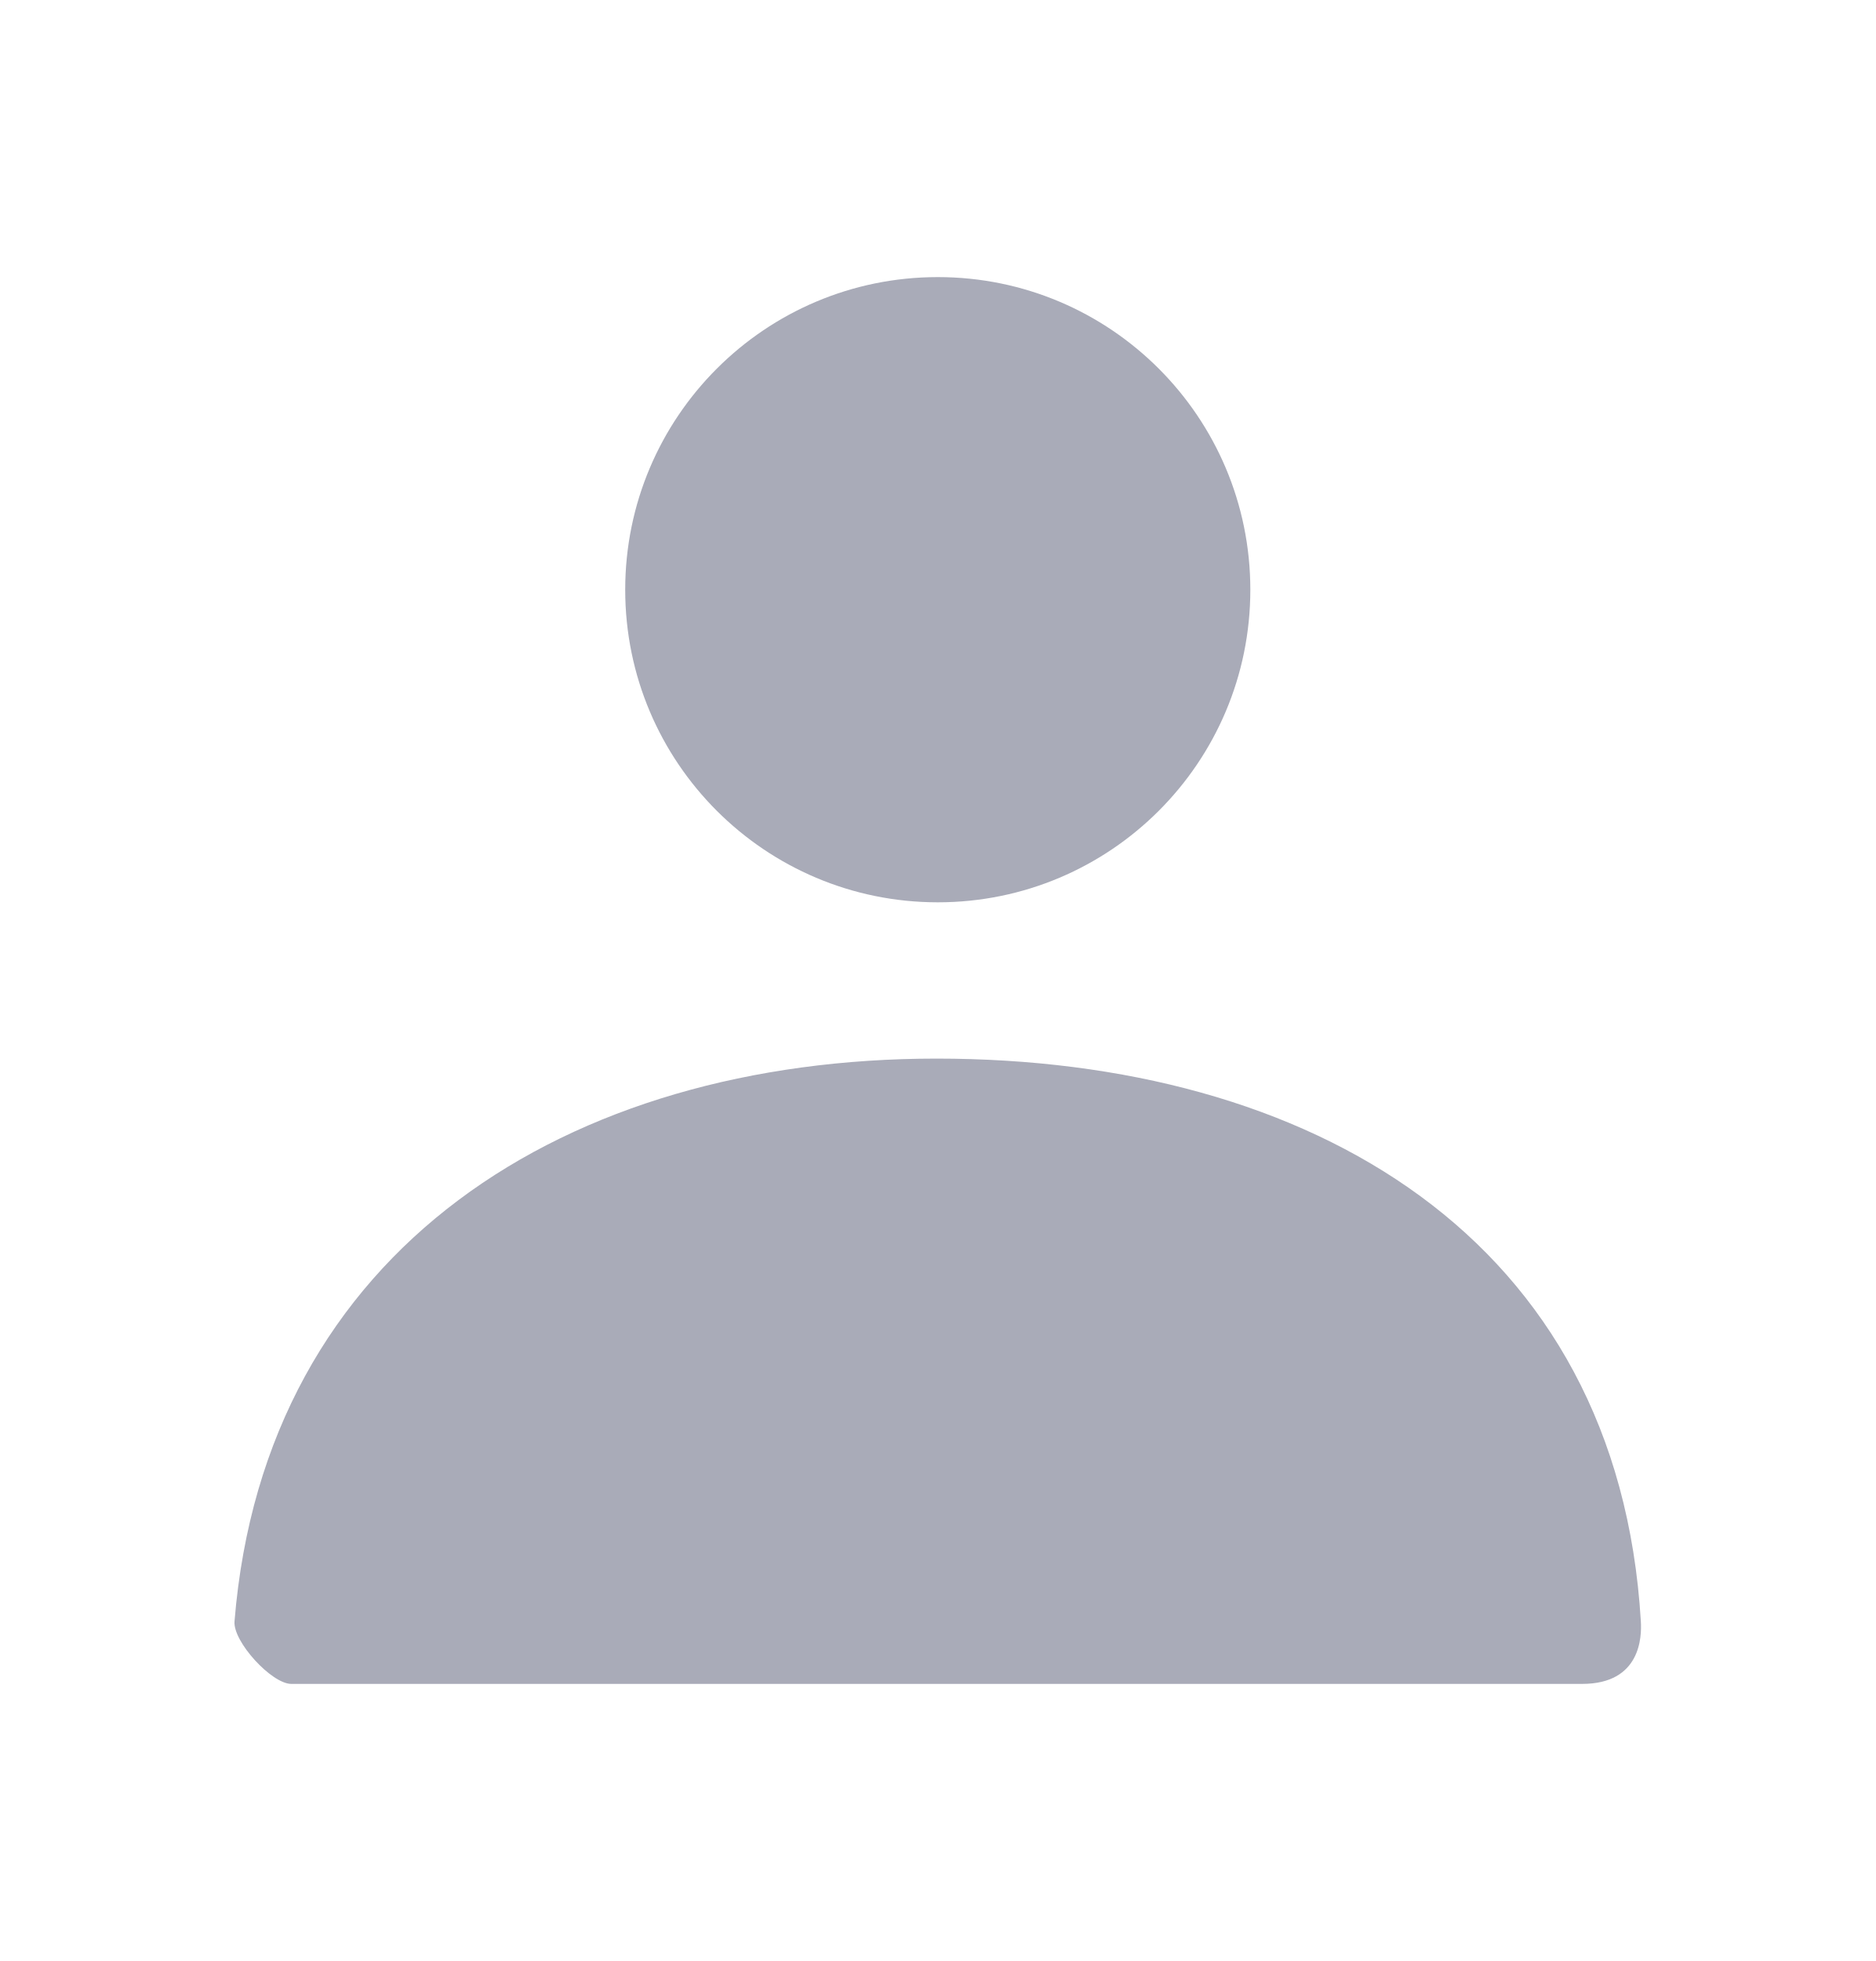
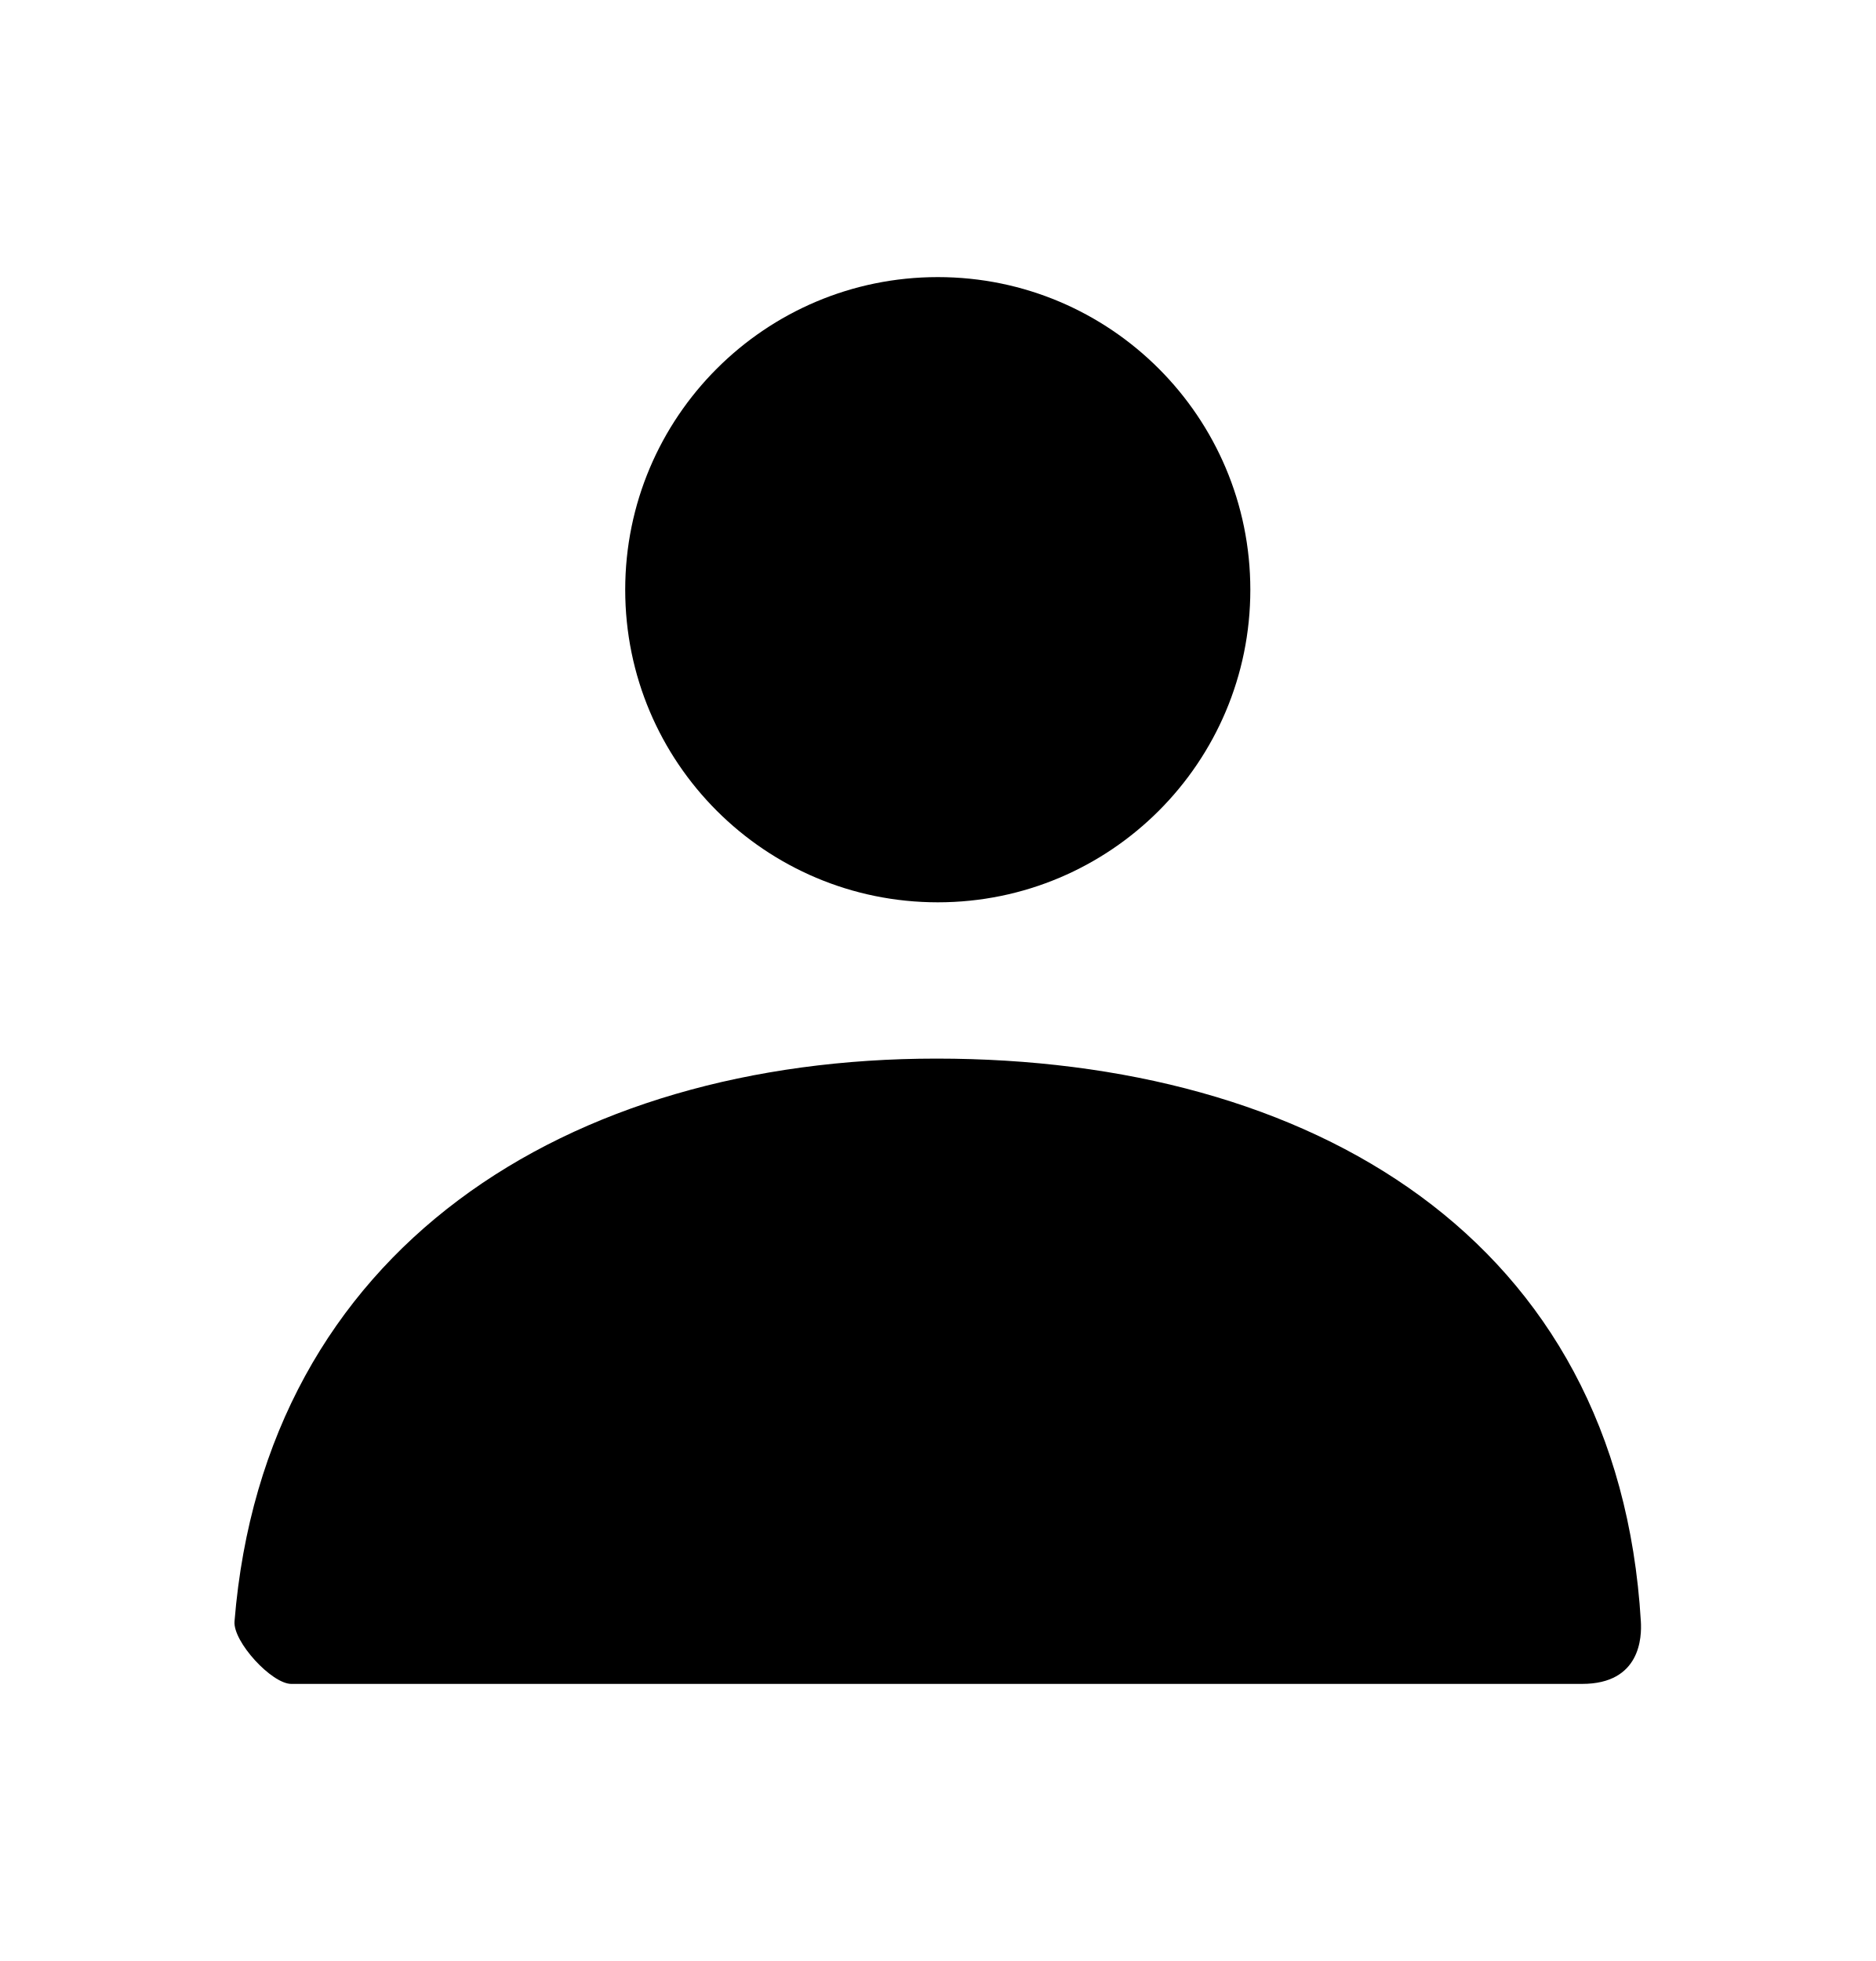
- <svg xmlns="http://www.w3.org/2000/svg" width="22" height="23" viewBox="0 0 22 23" fill="none">
-   <path d="M11.001 10.583C8.976 10.583 7.334 8.942 7.334 6.917C7.334 4.892 8.976 3.25 11.001 3.25C13.026 3.25 14.667 4.892 14.667 6.917C14.667 8.942 13.026 10.583 11.001 10.583Z" fill="#A9ABB8" />
-   <path d="M2.751 19.016C3.106 14.641 6.657 12.416 10.985 12.416C15.374 12.416 18.98 14.519 19.248 19.017C19.259 19.196 19.248 19.75 18.559 19.75C15.163 19.75 10.115 19.75 3.417 19.75C3.187 19.75 2.731 19.254 2.751 19.016Z" fill="#A9ABB8" />
+ <svg xmlns="http://www.w3.org/2000/svg" width="22" height="23" viewBox="0 0 22 23" fill="currentColor">
+   <path d="M11.001 10.583C8.976 10.583 7.334 8.942 7.334 6.917C7.334 4.892 8.976 3.25 11.001 3.25C13.026 3.25 14.667 4.892 14.667 6.917C14.667 8.942 13.026 10.583 11.001 10.583Z" />
+   <path d="M2.751 19.016C3.106 14.641 6.657 12.416 10.985 12.416C15.374 12.416 18.98 14.519 19.248 19.017C19.259 19.196 19.248 19.75 18.559 19.75C15.163 19.75 10.115 19.75 3.417 19.75C3.187 19.75 2.731 19.254 2.751 19.016Z" />
</svg>
